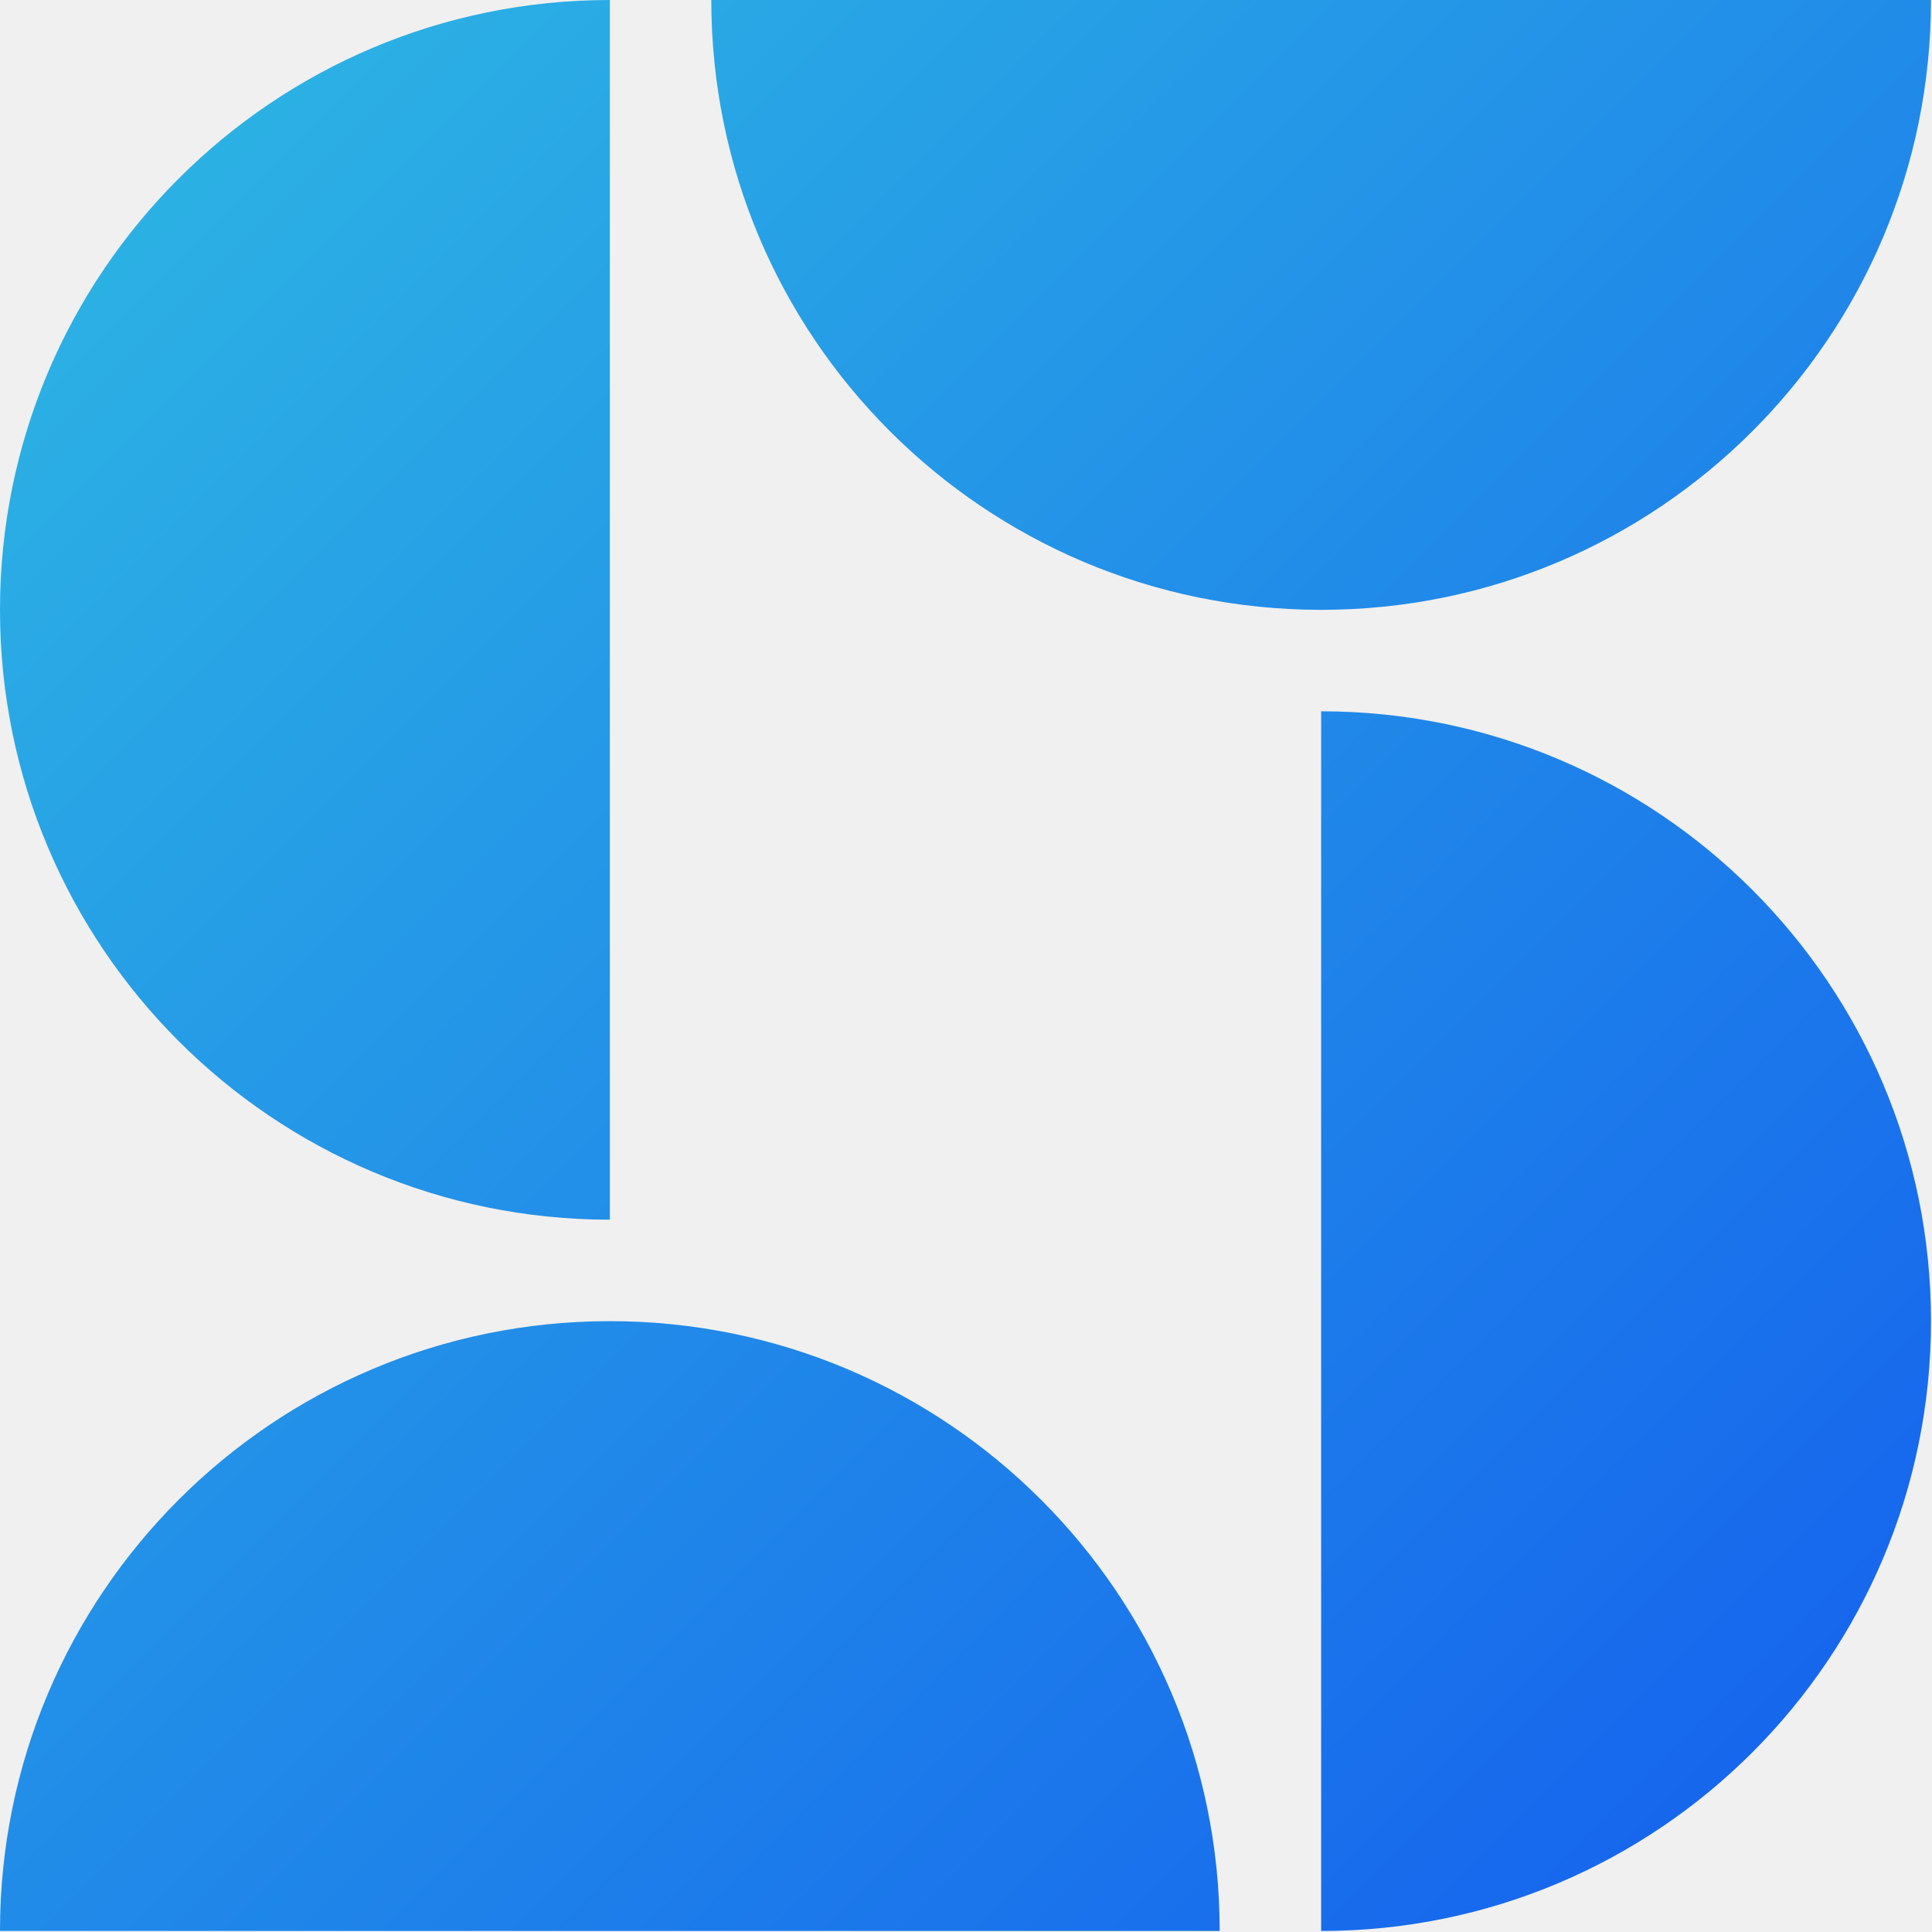
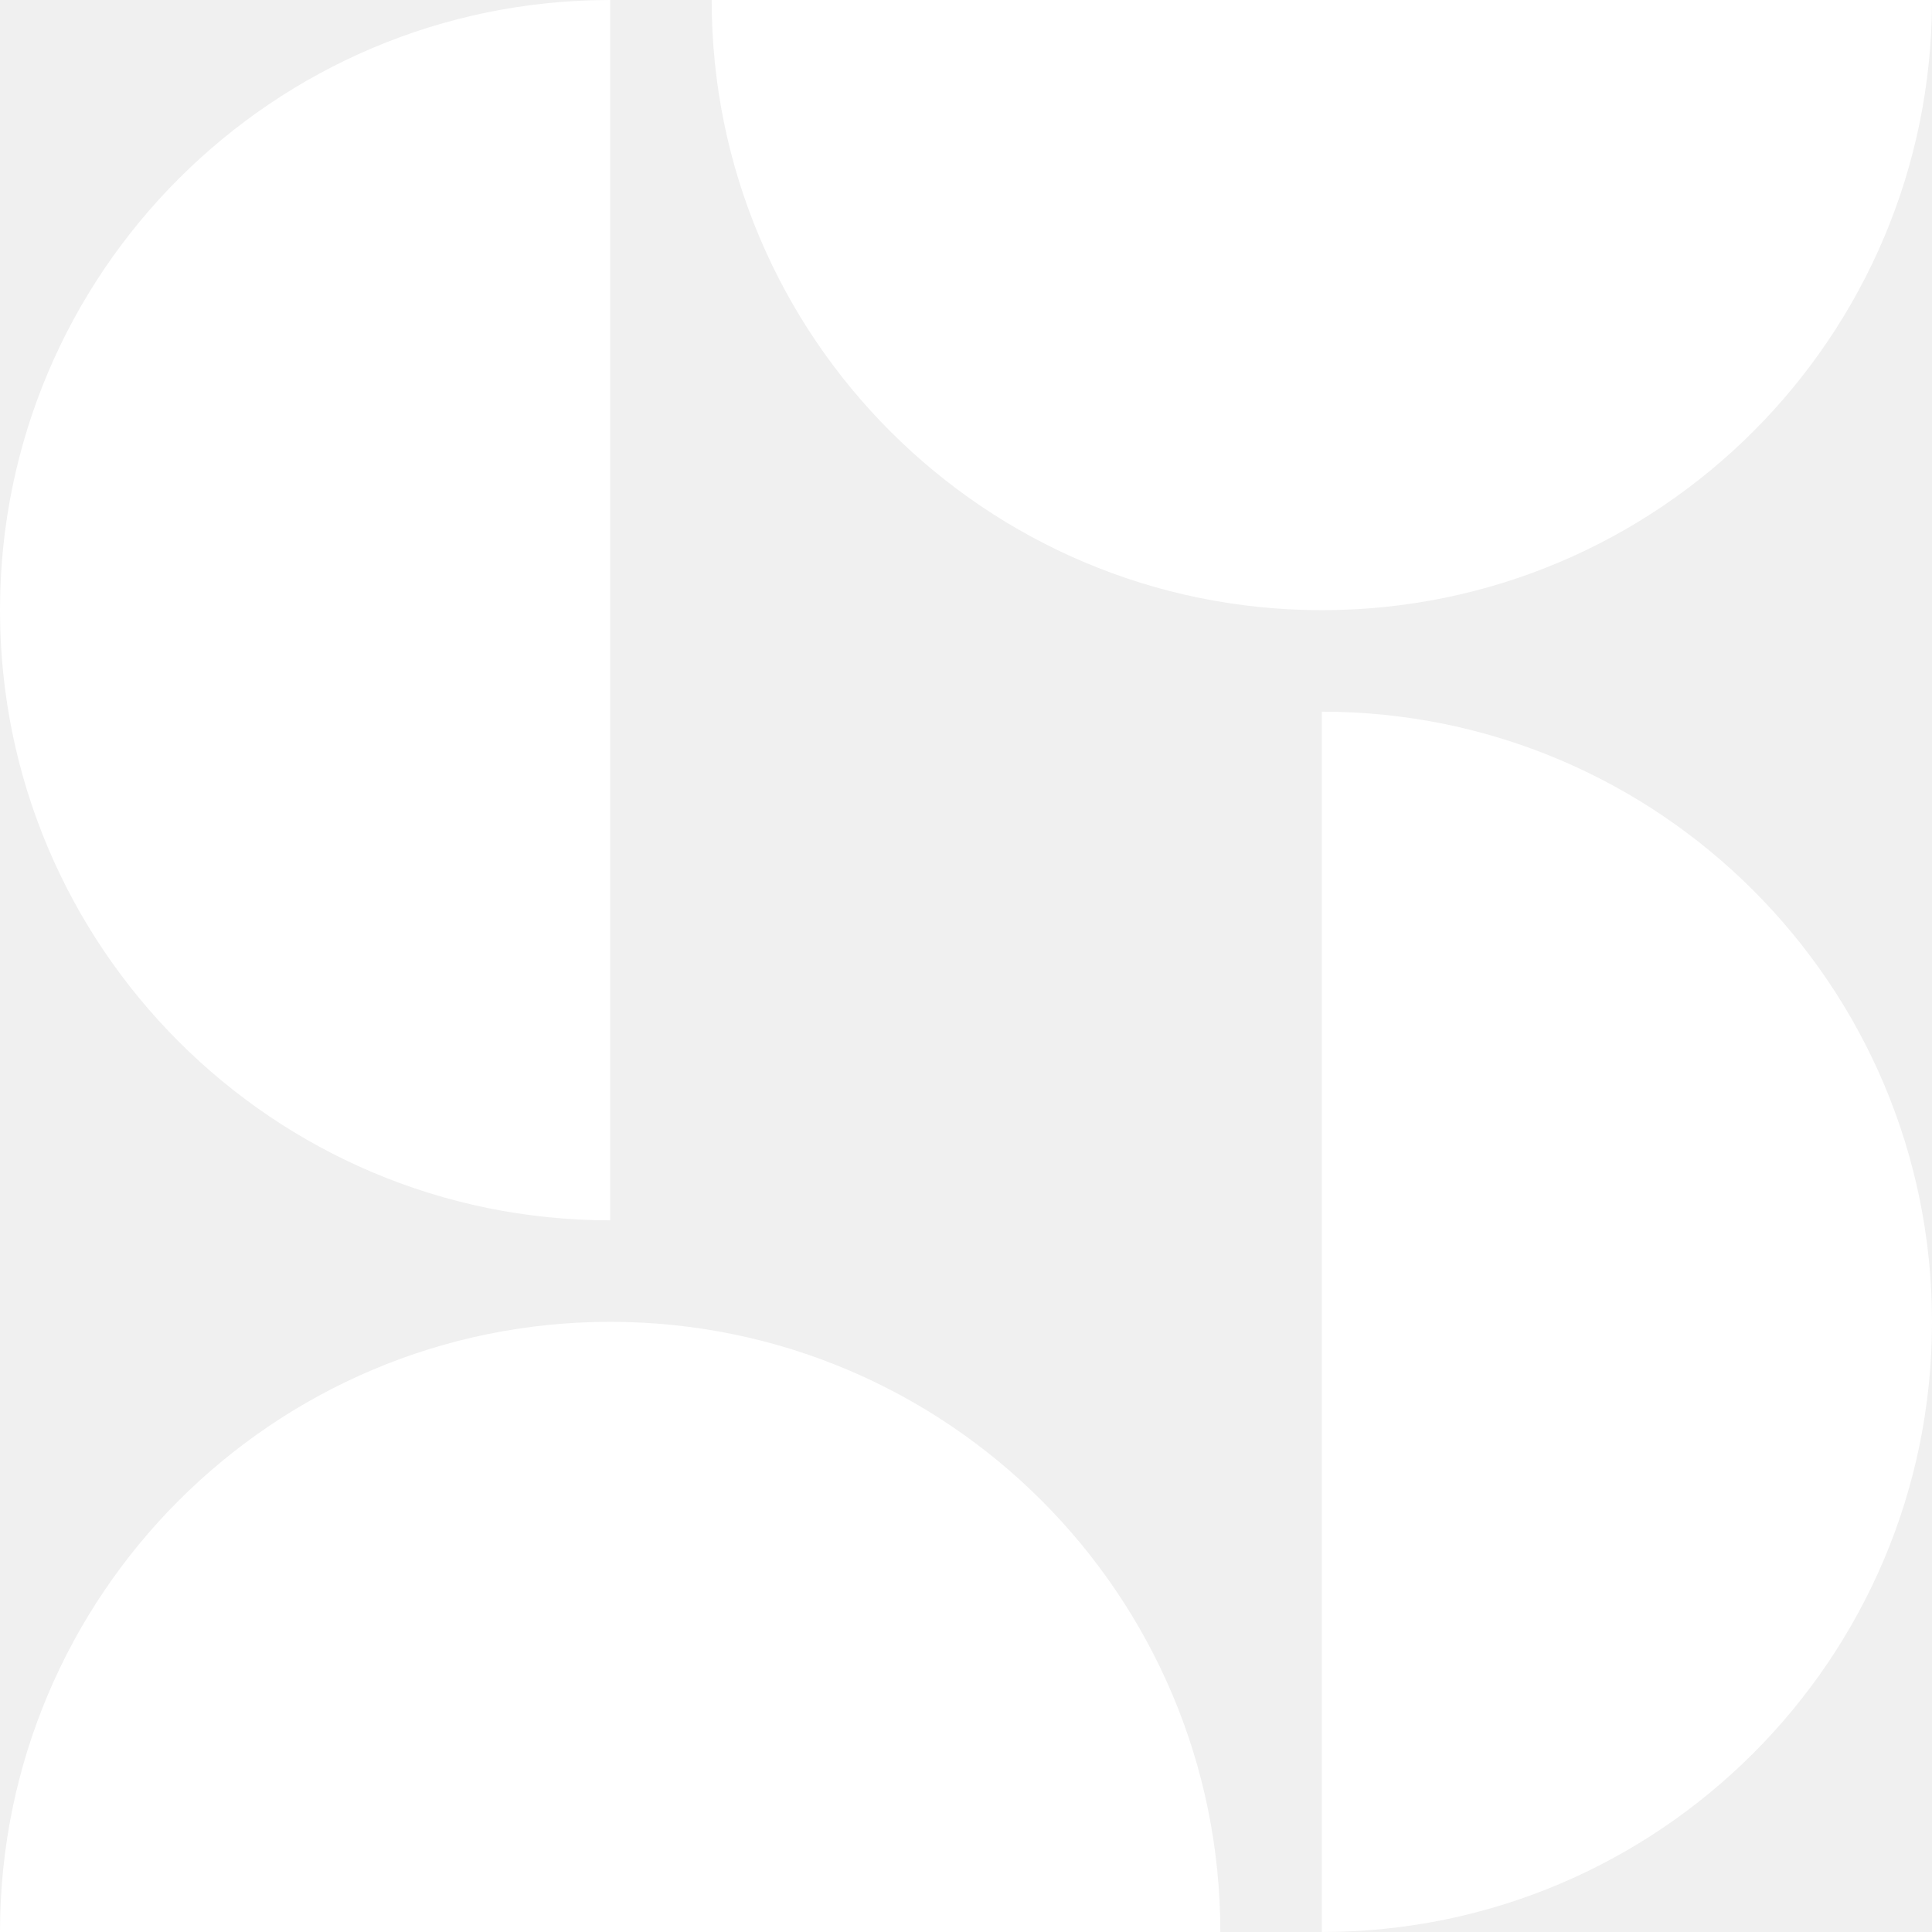
- <svg xmlns="http://www.w3.org/2000/svg" width="1703px" height="1703px" version="1.1" xml:space="preserve" style="fill-rule:evenodd;clip-rule:evenodd;stroke-linejoin:round;stroke-miterlimit:2;">
+ <svg xmlns="http://www.w3.org/2000/svg" width="1500px" height="1500px" version="1.1" xml:space="preserve" style="fill-rule:evenodd;clip-rule:evenodd;stroke-linejoin:round;stroke-miterlimit:2;">
  <g>
-     <path d="M1164.55,1702.11C1461.44,1702.11 1702.11,1461.44 1702.11,1164.55C1702.11,867.666 1461.44,626.994 1164.55,626.994L1164.55,1702.11Z" style="fill:url(#_Linear1);" />
-     <path d="M626.993,0C626.994,296.885 867.666,537.558 1164.55,537.558C1461.44,537.558 1702.11,296.885 1702.11,0L626.993,0Z" style="fill:url(#_Linear2);" />
-     <path d="M537.558,0C240.673,0 -0,240.673 -0,537.558C-0,834.443 240.673,1075.12 537.558,1075.12L537.558,0Z" style="fill:url(#_Linear3);" />
-     <path d="M1075.12,1702.11C1075.12,1405.23 834.443,1164.55 537.558,1164.55C240.673,1164.55 -0,1405.23 0,1702.11L1075.12,1702.11Z" style="fill:url(#_Linear4);" />
+     <path d="M473.728,0C212.095,0 0,212.095 0,473.728C0,735.361 212.095,947.456 473.728,947.456L473.728,0Z" style="fill:#fff;" />
+     <path d="M947.456,1500C947.456,1238.37 735.361,1026.27 473.728,1026.27C212.095,1026.27 -0,1238.37 0,1500L947.456,1500Z" style="fill:#fff;" />
+     <path d="M1026.27,1500C1287.9,1500 1500,1287.9 1500,1026.27C1500,764.639 1287.9,552.544 1026.27,552.544L1026.27,1500Z" style="fill:#fff;" />
+     <path d="M552.544,0C552.544,261.633 764.639,473.728 1026.27,473.728C1287.9,473.728 1500,261.633 1500,0L552.544,0Z" style="fill:#fff;" />
  </g>
-   <defs>
-     <linearGradient id="_Linear1" x1="0" y1="0" x2="1" y2="0" gradientUnits="userSpaceOnUse" gradientTransform="matrix(-1702.11,-1702.11,1702.11,-1702.11,1702.11,1702.11)">
-       <stop offset="0" style="stop-color:#145eee;stop-opacity:1" />
-       <stop offset="1" style="stop-color:#2eb9e3;stop-opacity:1" />
-     </linearGradient>
-     <linearGradient id="_Linear2" x1="0" y1="0" x2="1" y2="0" gradientUnits="userSpaceOnUse" gradientTransform="matrix(-1702.11,-1702.11,1702.11,-1702.11,1702.11,1702.11)">
-       <stop offset="0" style="stop-color:#145eee;stop-opacity:1" />
-       <stop offset="1" style="stop-color:#2eb9e3;stop-opacity:1" />
-     </linearGradient>
-     <linearGradient id="_Linear3" x1="0" y1="0" x2="1" y2="0" gradientUnits="userSpaceOnUse" gradientTransform="matrix(-1702.11,-1702.11,1702.11,-1702.11,1702.11,1702.11)">
-       <stop offset="0" style="stop-color:#145eee;stop-opacity:1" />
-       <stop offset="1" style="stop-color:#2eb9e3;stop-opacity:1" />
-     </linearGradient>
-     <linearGradient id="_Linear4" x1="0" y1="0" x2="1" y2="0" gradientUnits="userSpaceOnUse" gradientTransform="matrix(-1702.11,-1702.11,1702.11,-1702.11,1702.11,1702.11)">
-       <stop offset="0" style="stop-color:#145eee;stop-opacity:1" />
-       <stop offset="1" style="stop-color:#2eb9e3;stop-opacity:1" />
-     </linearGradient>
-   </defs>
</svg>
